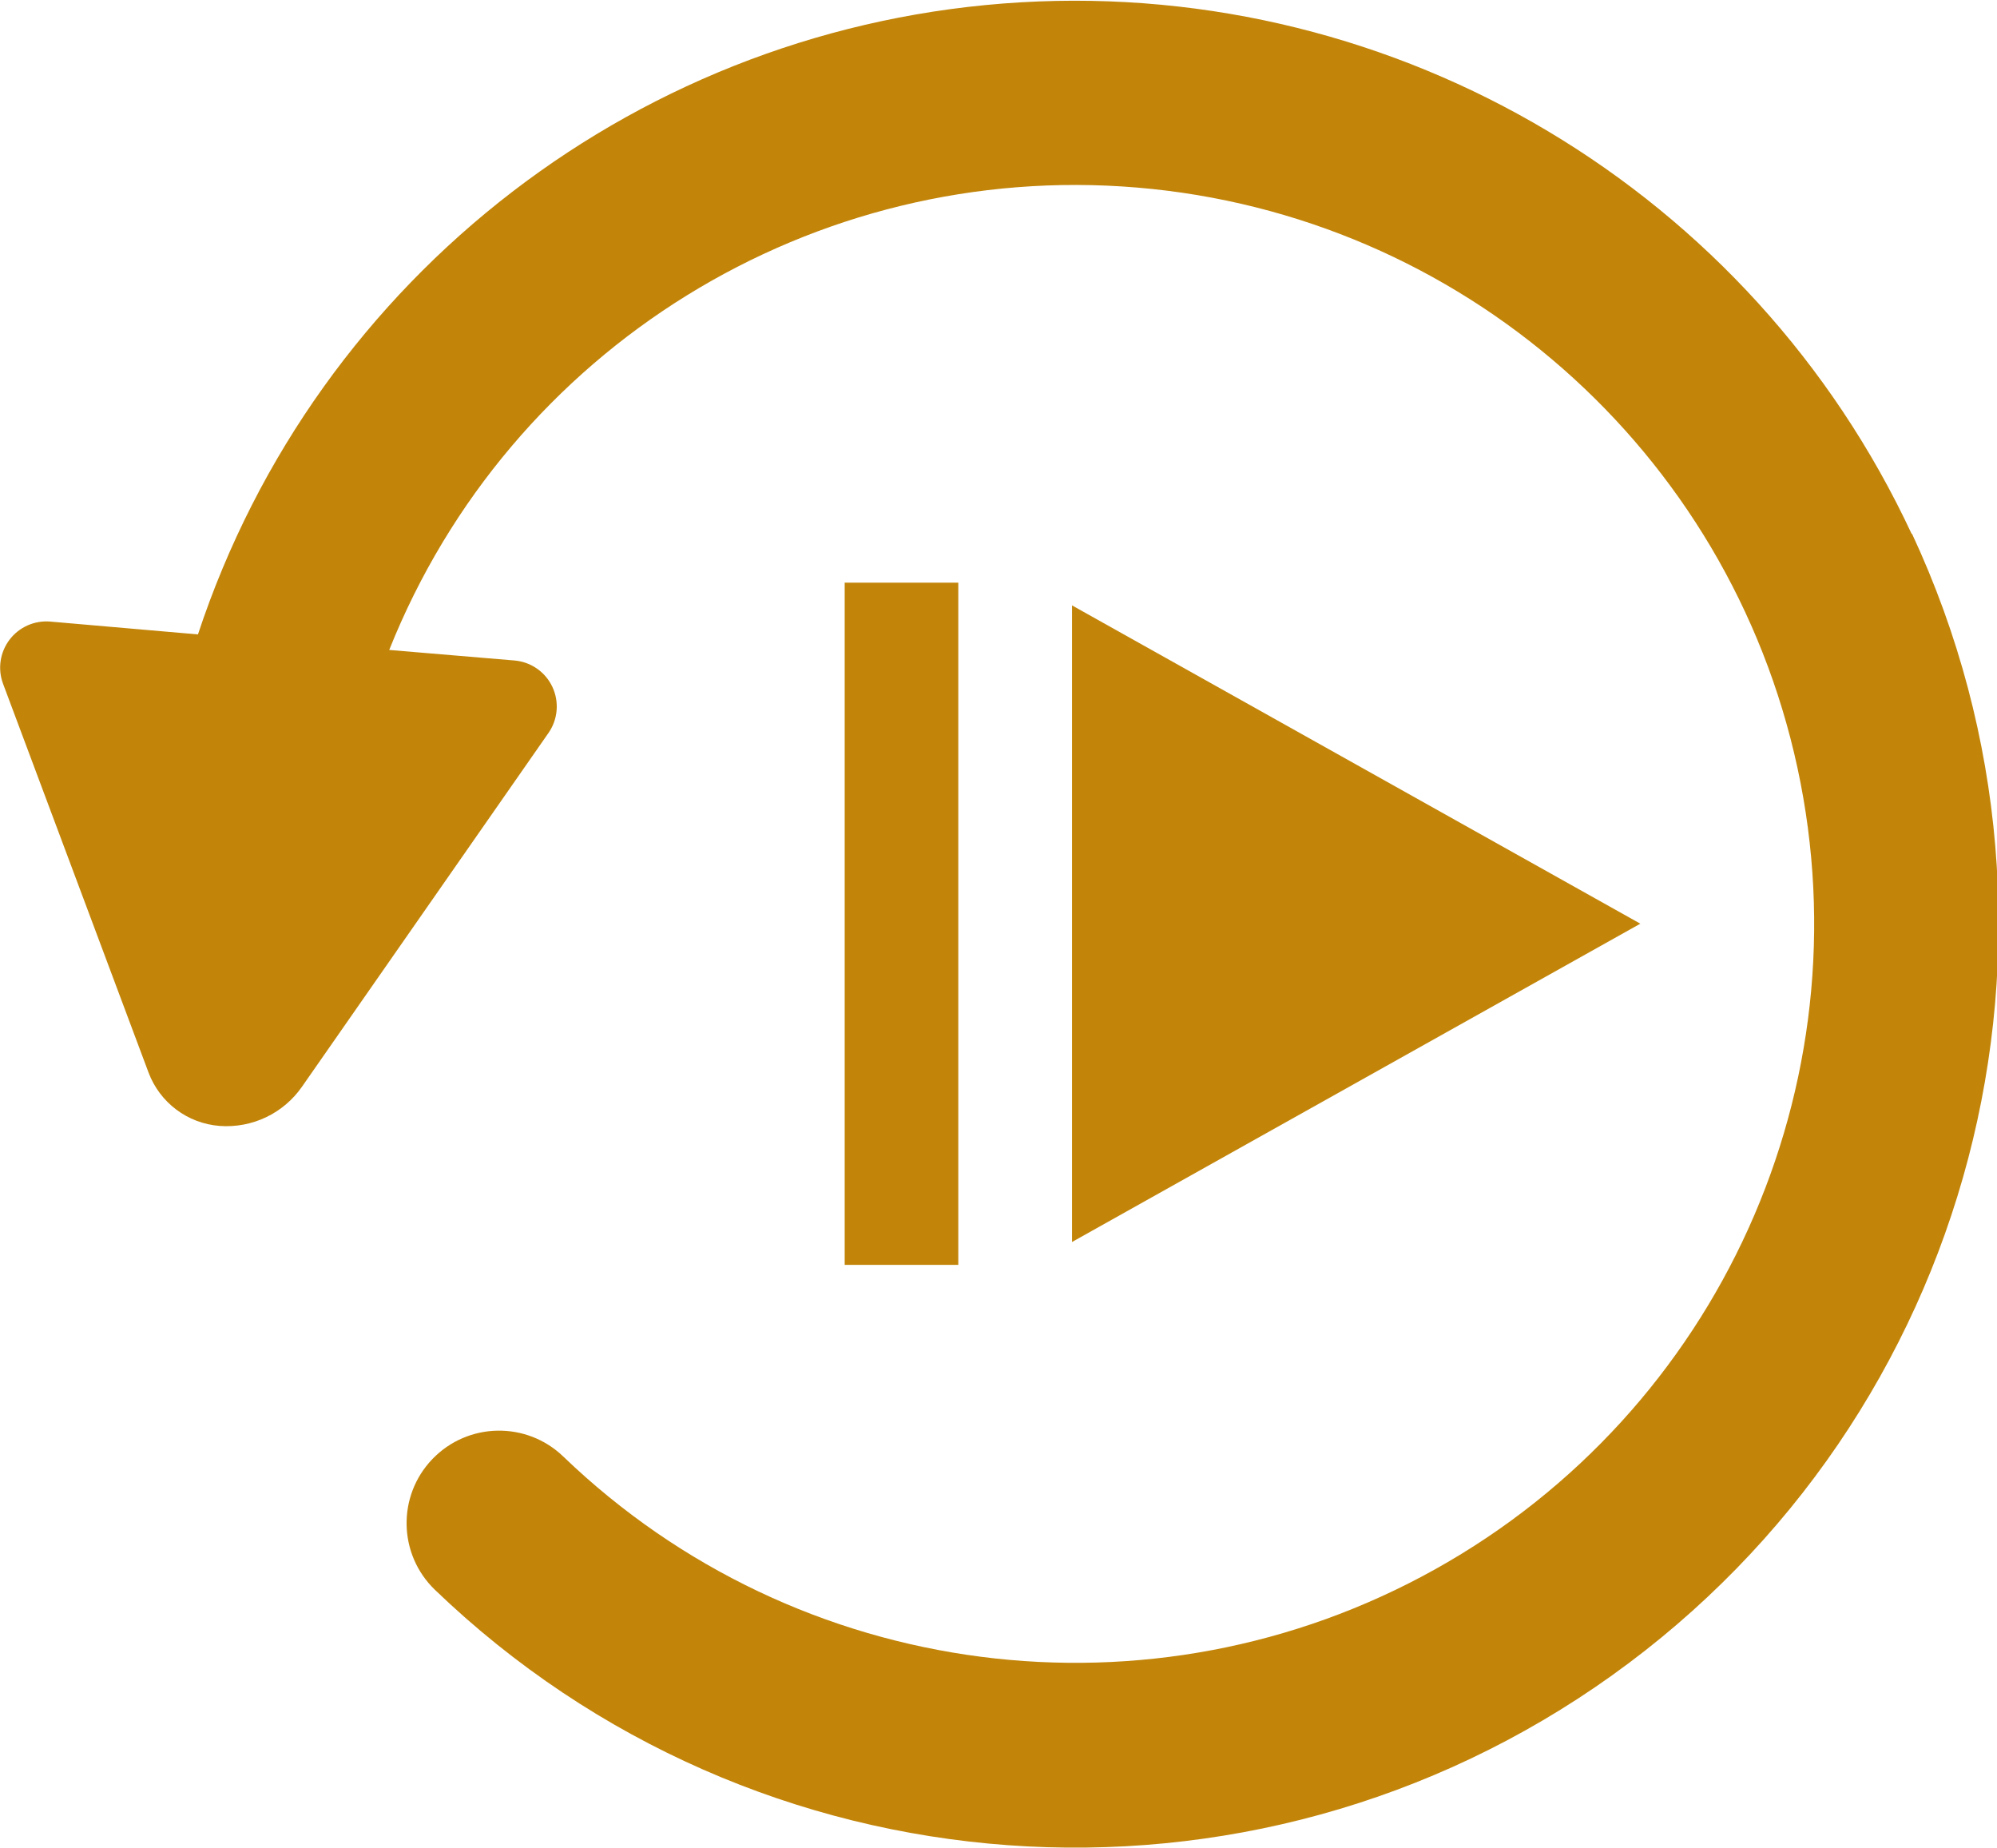
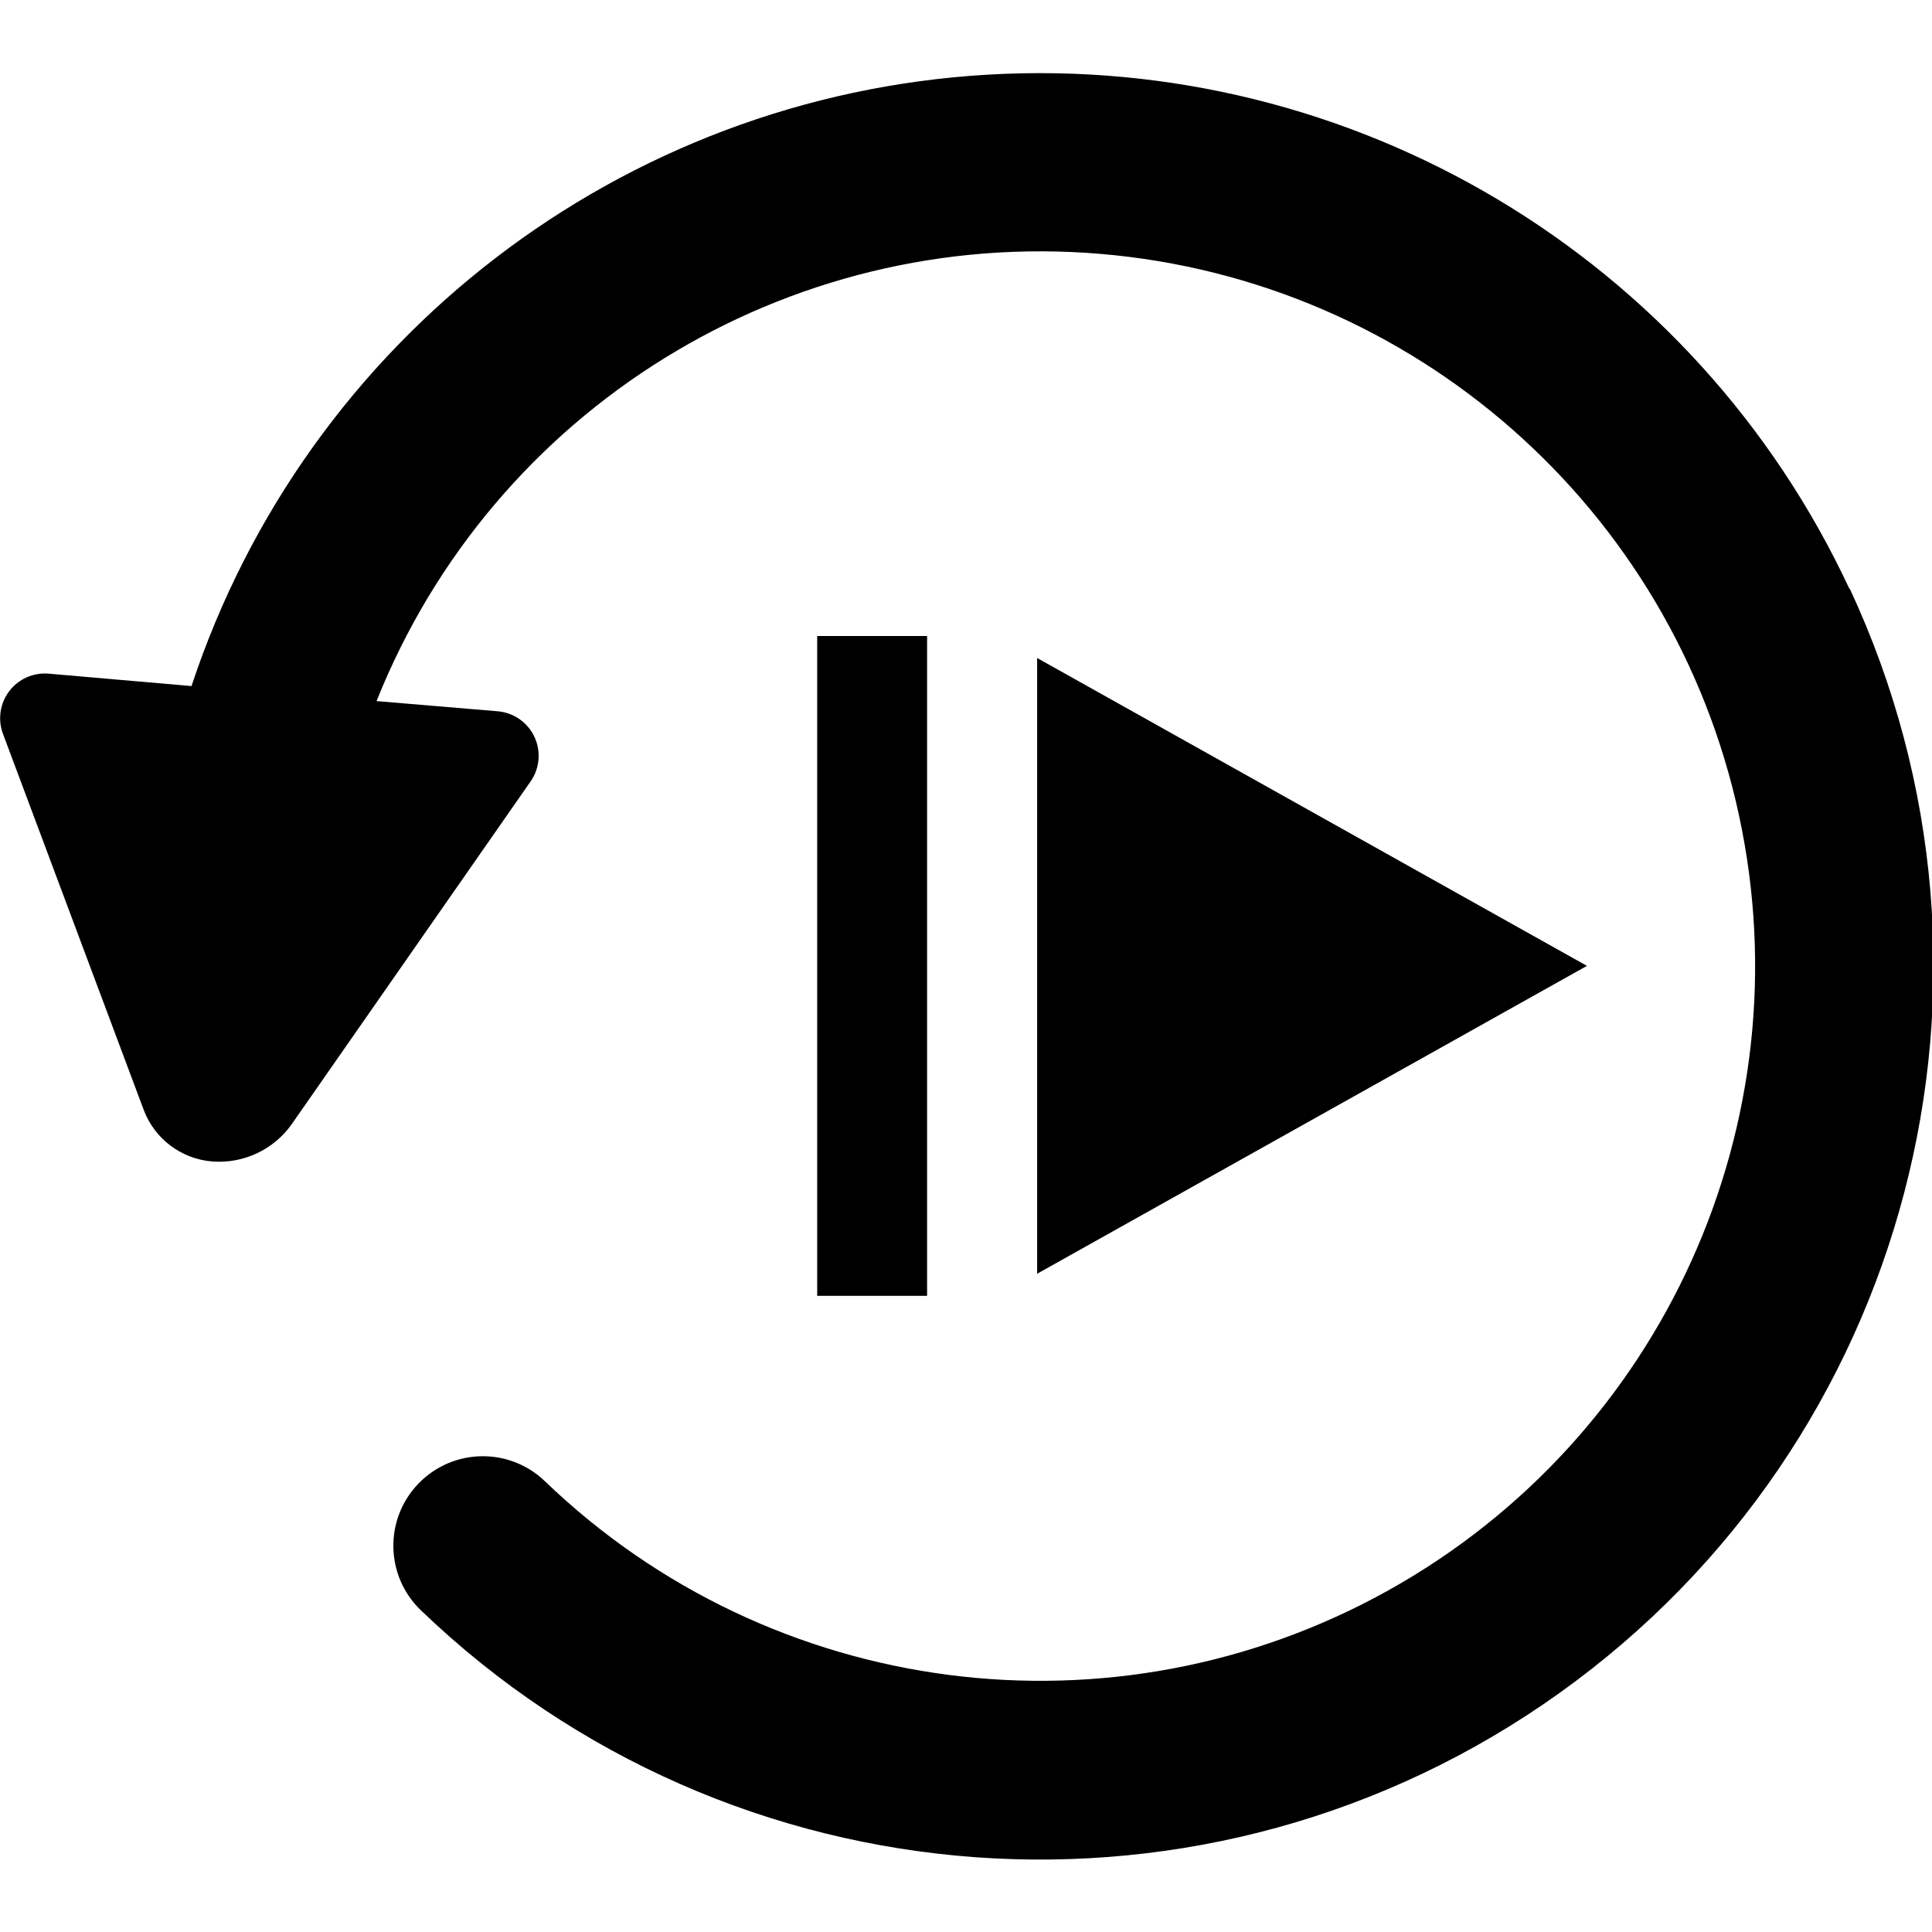
- <svg xmlns="http://www.w3.org/2000/svg" t="1638840752491" class="asa-icon" viewBox="0 0 1107 1024" version="1.1" p-id="2352">
-   <path d="M1059.86 295.742a511.927 511.927 0 0 1-818.77 585.364 51.235 51.235 0 1 1 71.16-73.864 409.527 409.527 0 1 0-96.493-447.029l69.381 5.835a25.618 25.618 0 0 1 18.929 40.134l-136.628 196.046a50.951 50.951 0 0 1-45.756 21.775 45.827 45.827 0 0 1-39.352-29.603L1.708 378.999a25.618 25.618 0 0 1 26.116-34.513l81.905 7.116a511.927 511.927 0 0 1 949.989-55.647z" fill="#C2850A" p-id="2353" />
-   <path d="M594.259 335.52l315.026 176.406-315.026 176.406zM468.234 322.925h62.977v378.074H468.234z" fill="#C2850A" p-id="2354" />
+ <svg xmlns="http://www.w3.org/2000/svg" t="1638840752491" class="asa-icon" viewBox="0 0 1107 1024" version="1.1" width="16" height="16">
+   <path d="M1059.86 295.742a511.927 511.927 0 0 1-818.77 585.364 51.235 51.235 0 1 1 71.16-73.864 409.527 409.527 0 1 0-96.493-447.029l69.381 5.835a25.618 25.618 0 0 1 18.929 40.134l-136.628 196.046a50.951 50.951 0 0 1-45.756 21.775 45.827 45.827 0 0 1-39.352-29.603L1.708 378.999a25.618 25.618 0 0 1 26.116-34.513l81.905 7.116a511.927 511.927 0 0 1 949.989-55.647z" fill="currentColor" />
+   <path d="M594.259 335.52l315.026 176.406-315.026 176.406zM468.234 322.925h62.977v378.074H468.234z" fill="currentColor" />
</svg>
